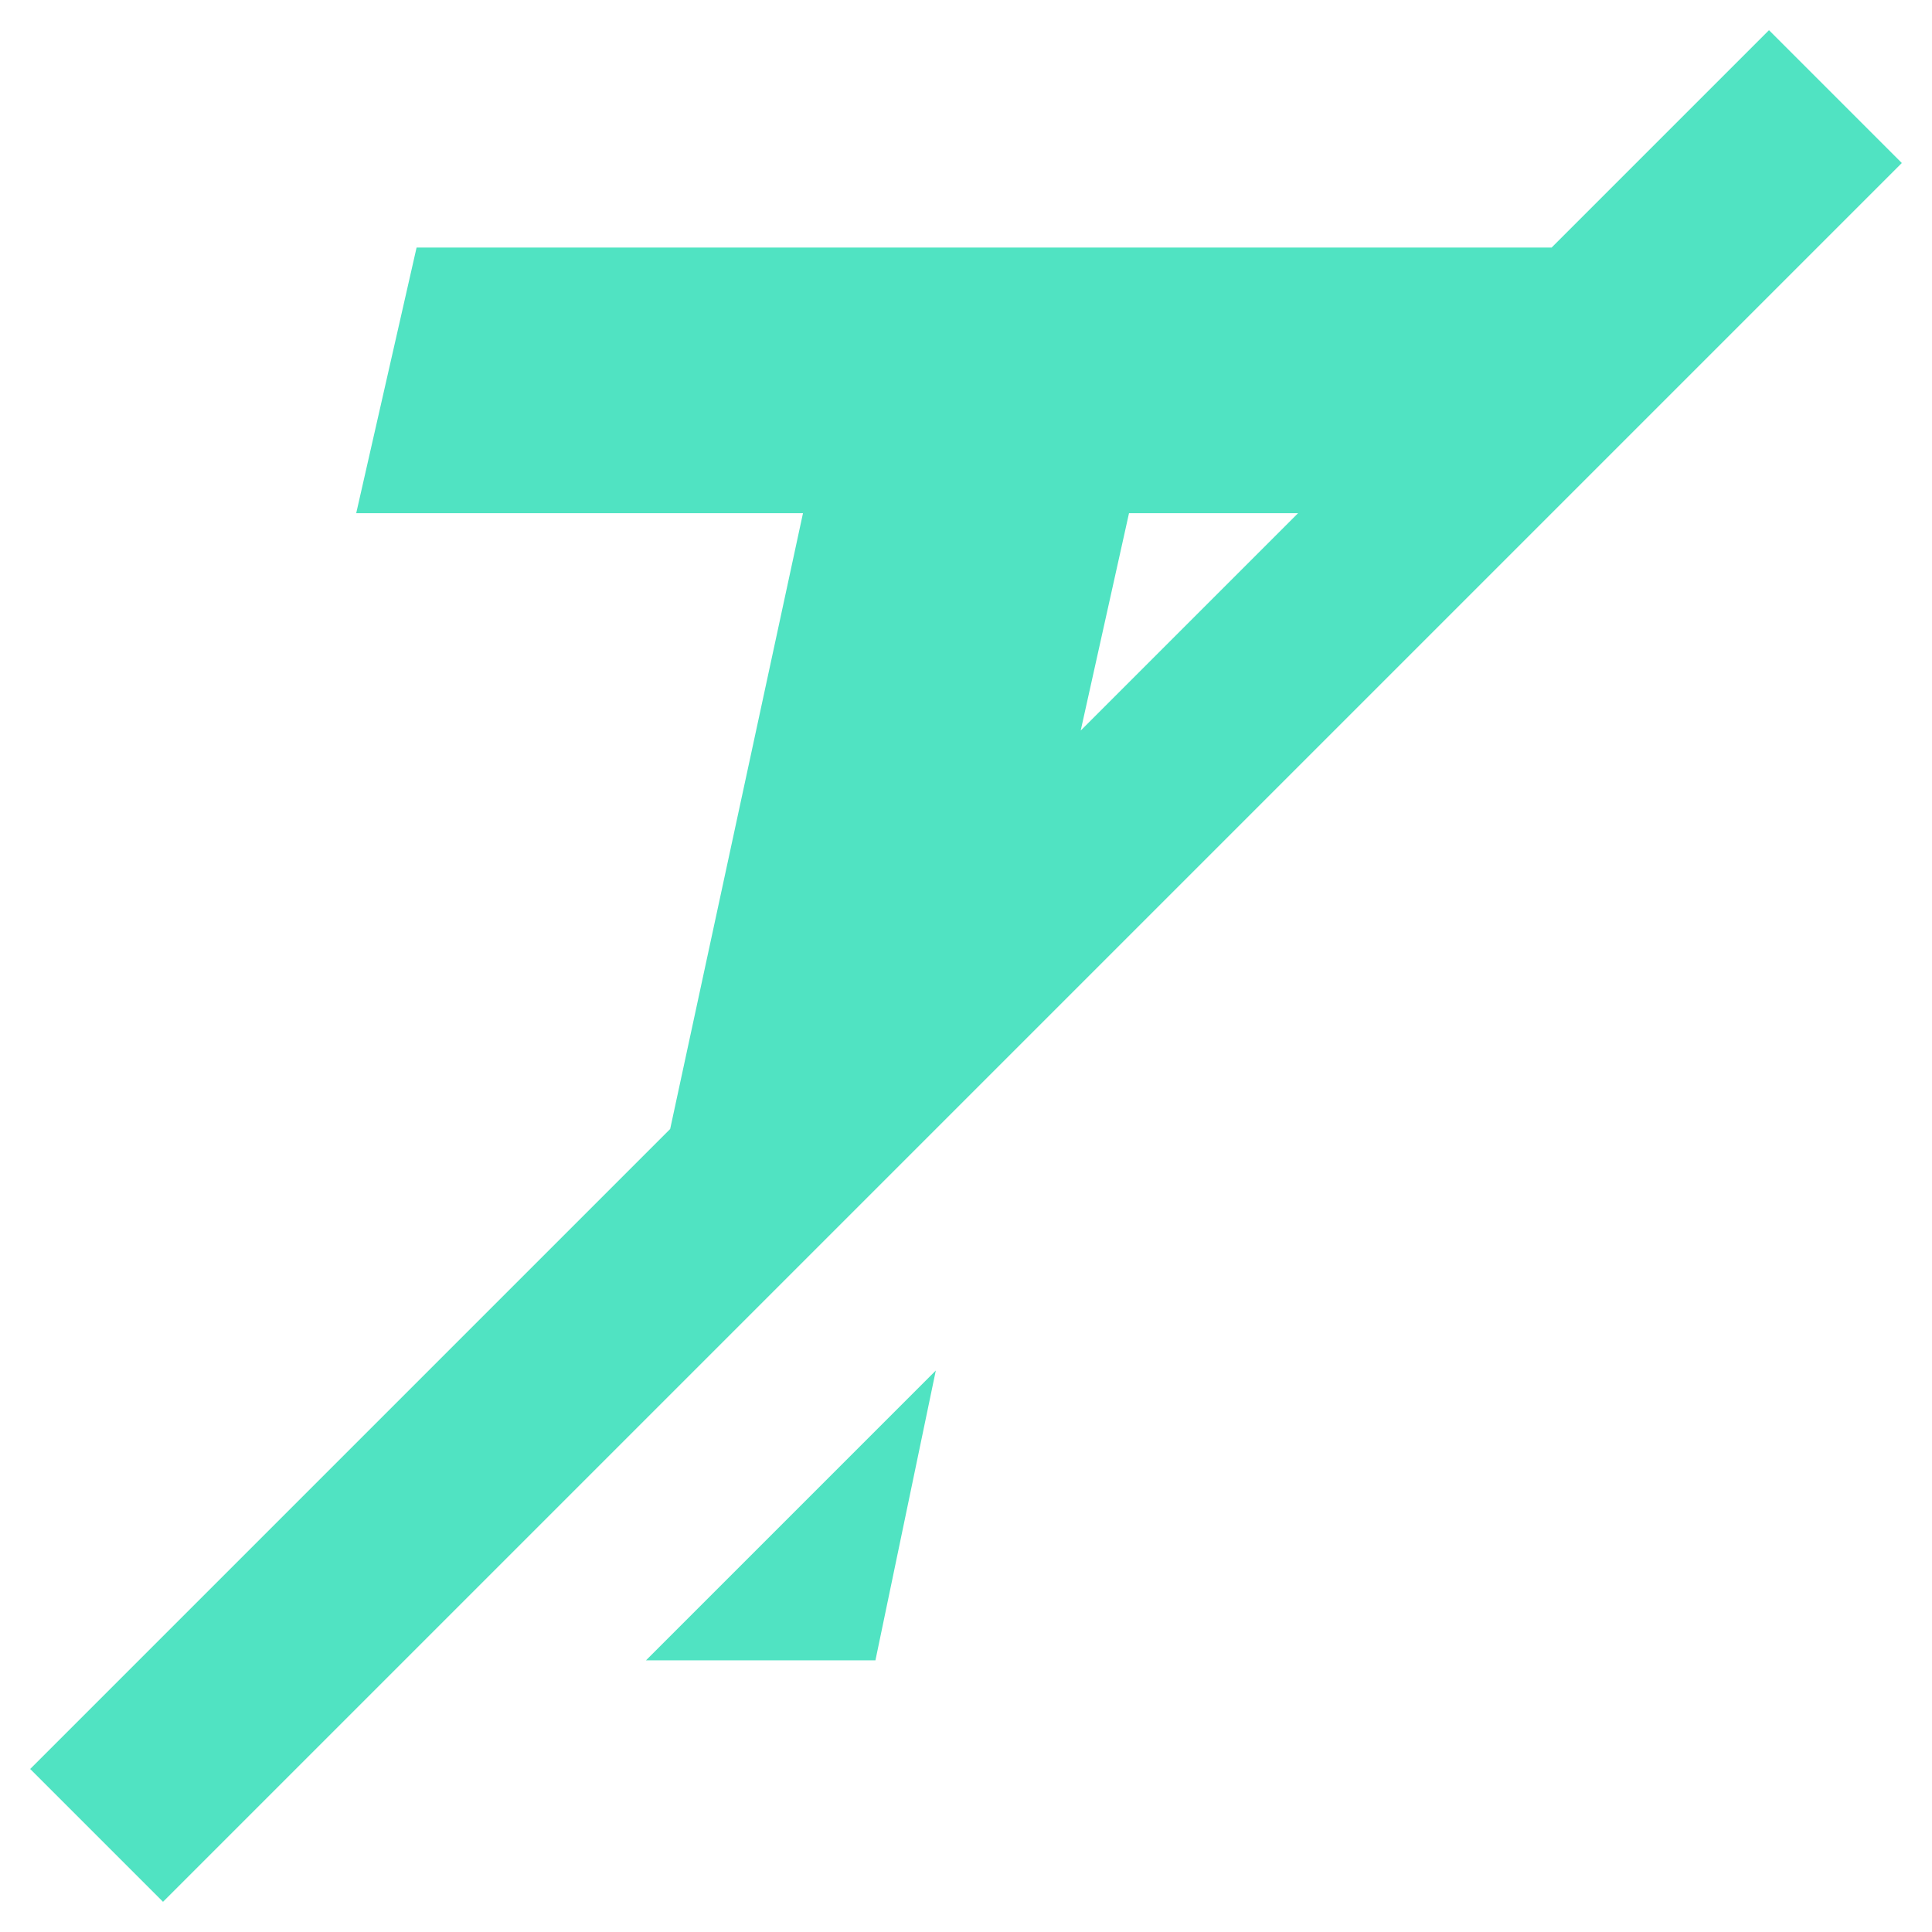
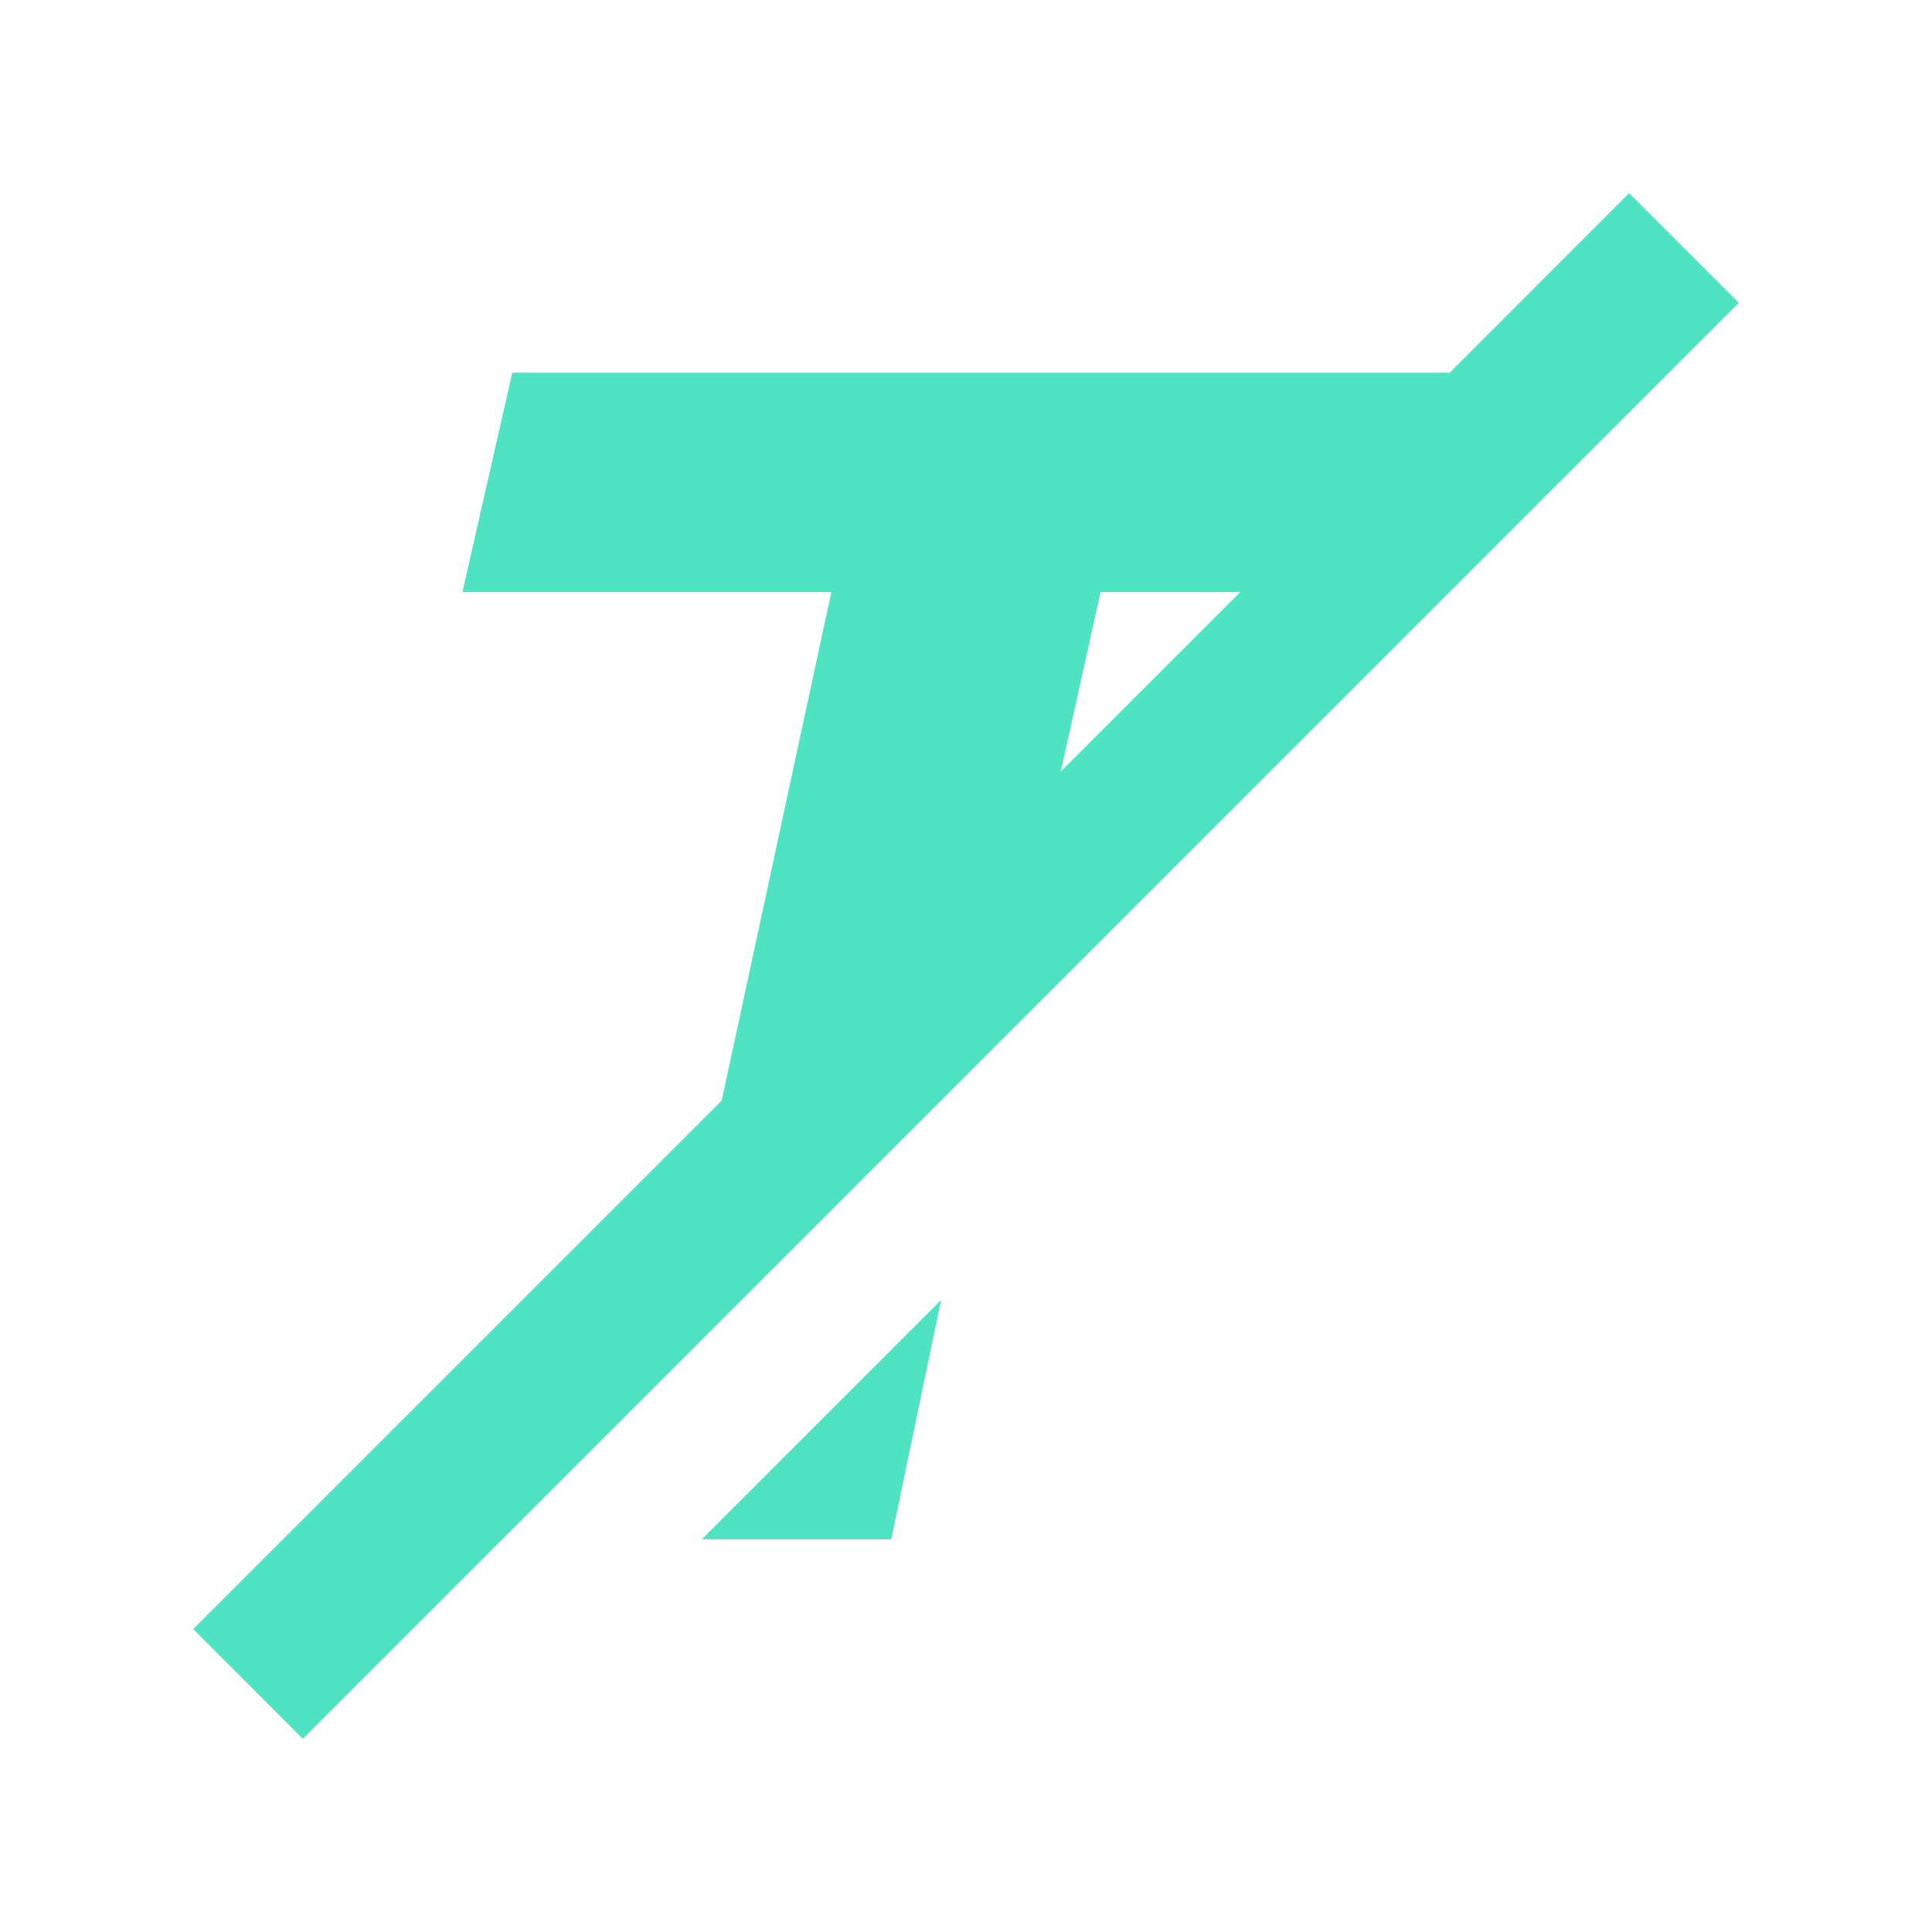
- <svg xmlns="http://www.w3.org/2000/svg" width="16" height="16" viewBox="0 0 16 16">
-   <path d="M14.65 0.25L12.85 2.05H3.45L2.95 4.25H6.65L5.55 9.35L0.25 14.65L1.35 15.75L15.75 1.35L14.65 0.25ZM8.95 6.05L9.35 4.25H10.75L8.95 6.05ZM5.35 13.75L7.75 11.35L7.25 13.75H5.35Z" fill="#50E3C2" />
+ <svg xmlns="http://www.w3.org/2000/svg" width="20" height="20" viewBox="0 0 20 20">
+   <path d="M16.864 2L15.007 3.858H5.303L4.787 6.129H8.606L7.471 11.393L2 16.864L3.135 18L18 3.135L16.864 2ZM10.981 7.987L11.393 6.129H12.839L10.981 7.987ZM7.265 15.935L9.742 13.458L9.226 15.935H7.265Z" fill="#50E3C2" />
</svg>
